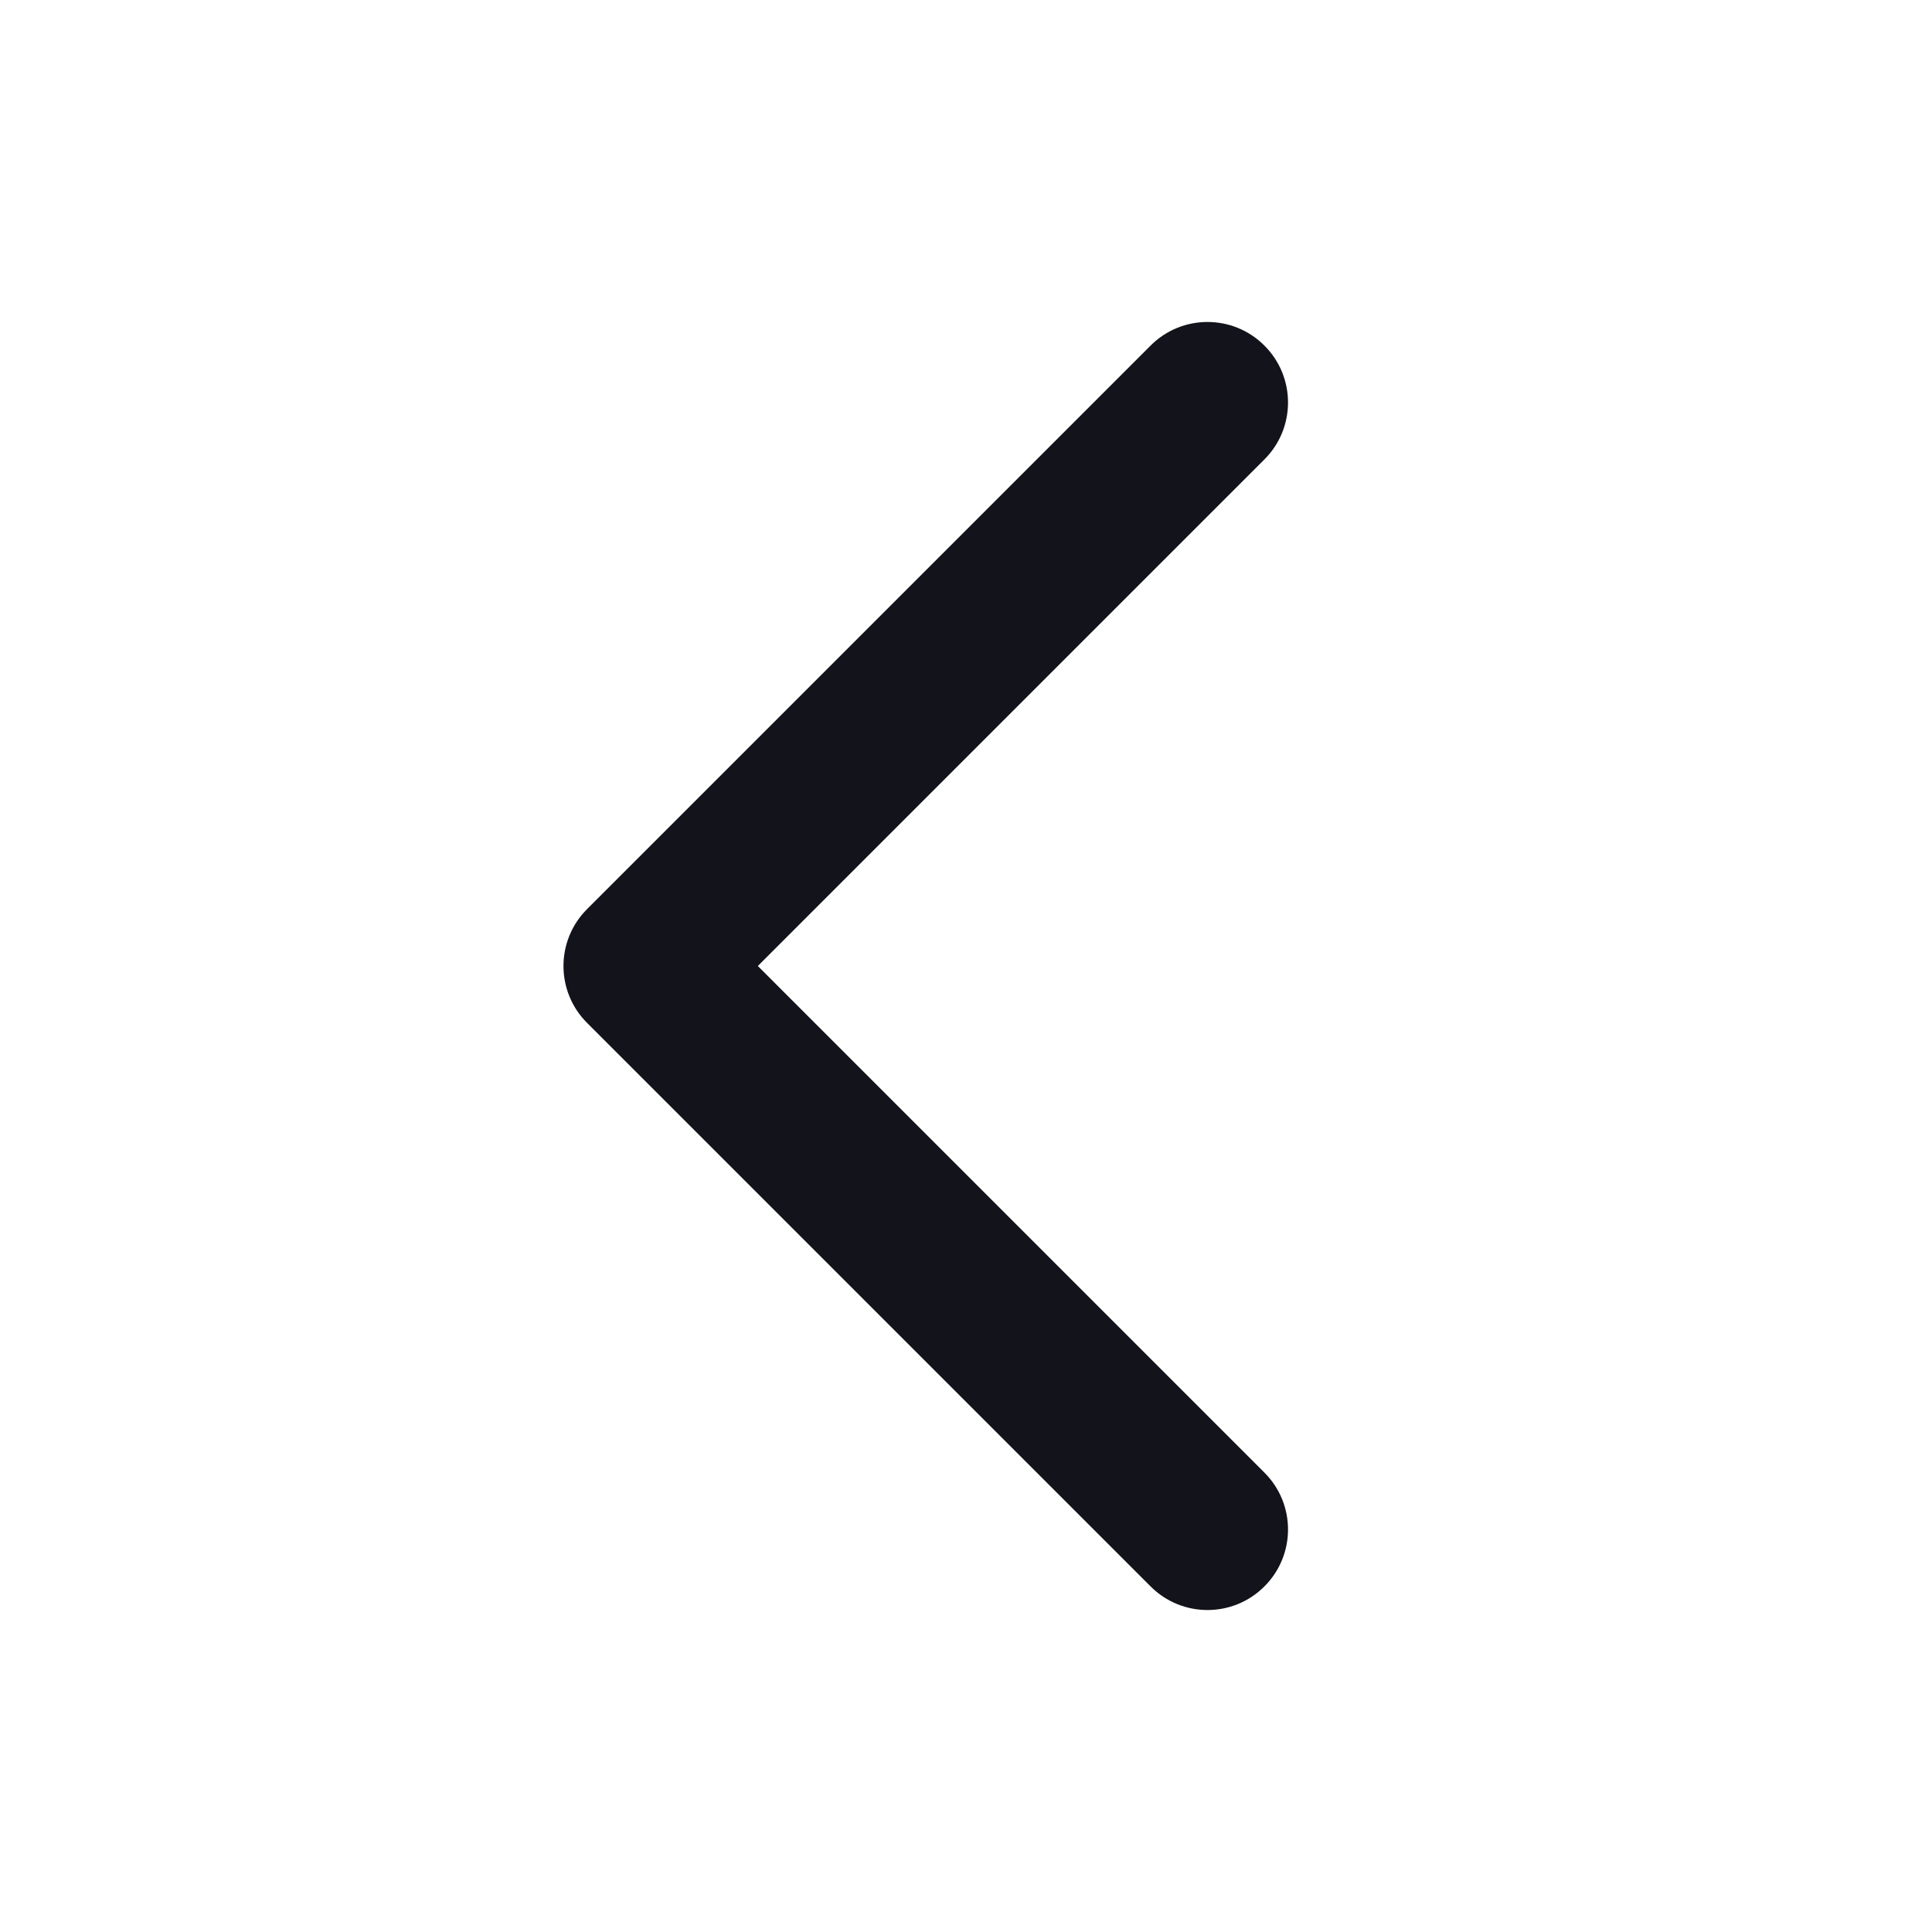
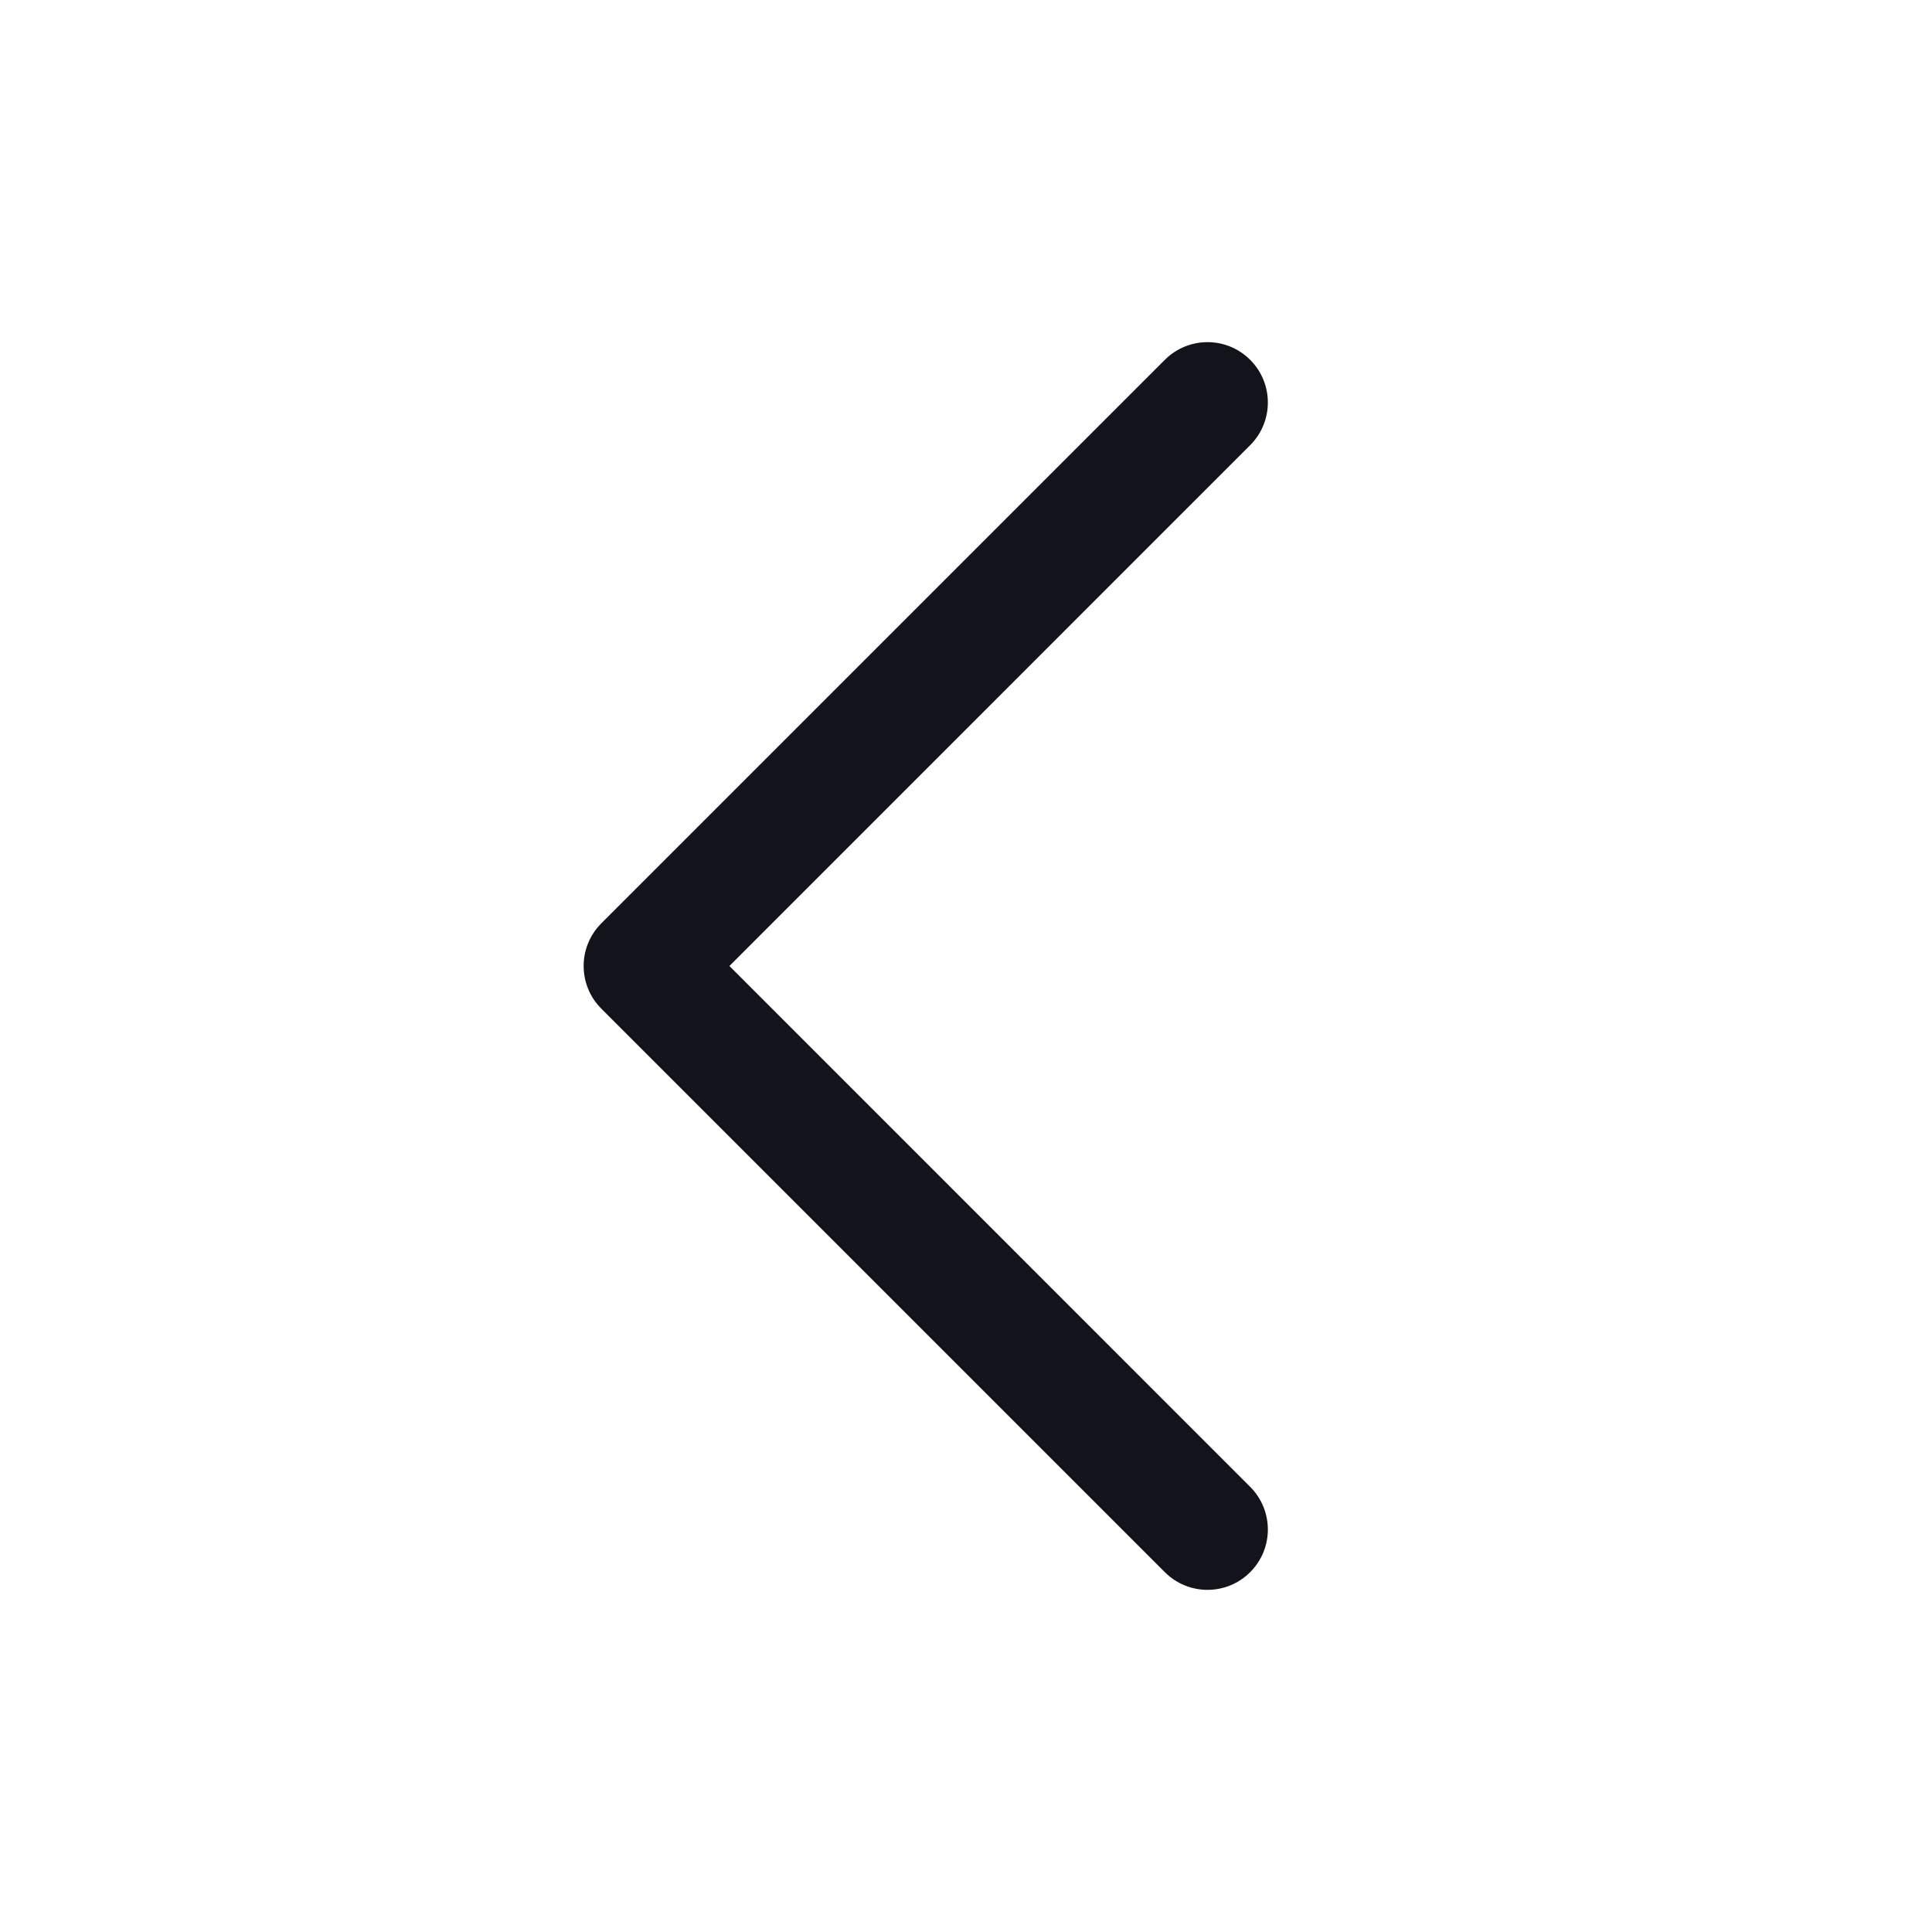
<svg xmlns="http://www.w3.org/2000/svg" width="24" height="24" viewBox="0 0 24 24" fill="none">
-   <path fill-rule="evenodd" clip-rule="evenodd" d="M15.707 4.293C16.098 4.683 16.098 5.317 15.707 5.707L9.414 12L15.707 18.293C16.098 18.683 16.098 19.317 15.707 19.707C15.317 20.098 14.683 20.098 14.293 19.707L7.293 12.707C6.902 12.317 6.902 11.683 7.293 11.293L14.293 4.293C14.683 3.902 15.317 3.902 15.707 4.293Z" fill="#12131B" />
+   <path fill-rule="evenodd" clip-rule="evenodd" d="M15.53 4.47C15.823 4.763 15.823 5.237 15.53 5.53L9.061 12L15.53 18.47C15.823 18.763 15.823 19.237 15.53 19.53C15.237 19.823 14.763 19.823 14.47 19.53L7.47 12.53C7.177 12.237 7.177 11.763 7.47 11.47L14.47 4.47C14.763 4.177 15.237 4.177 15.53 4.47Z" fill="#12131B" />
</svg>
